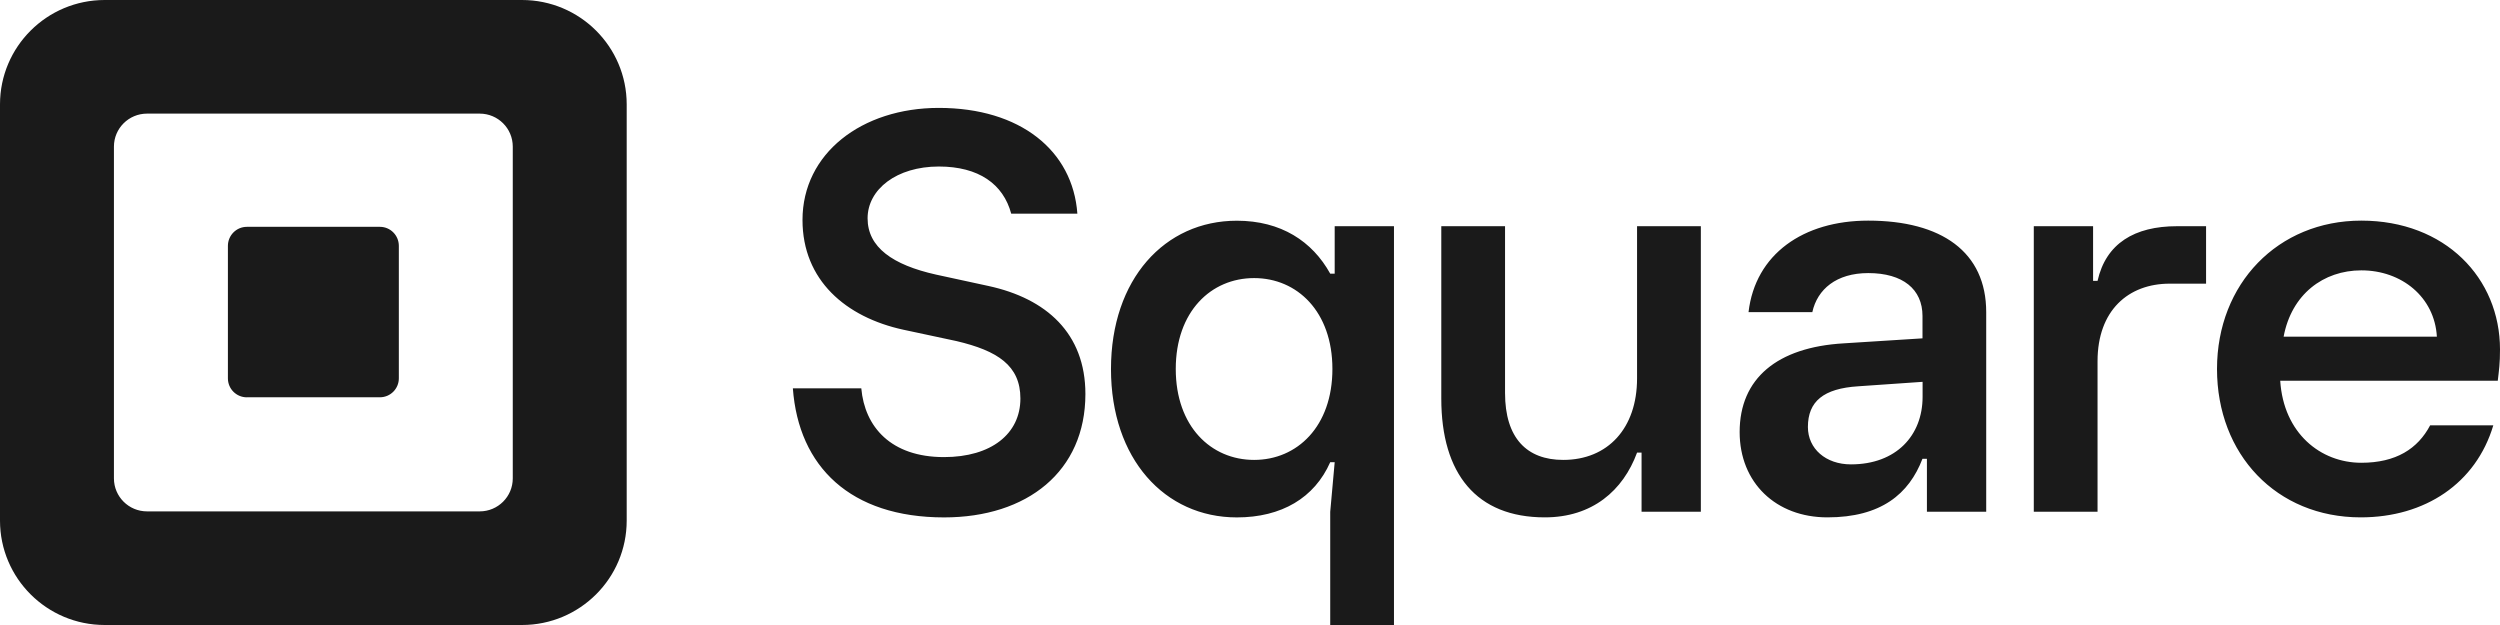
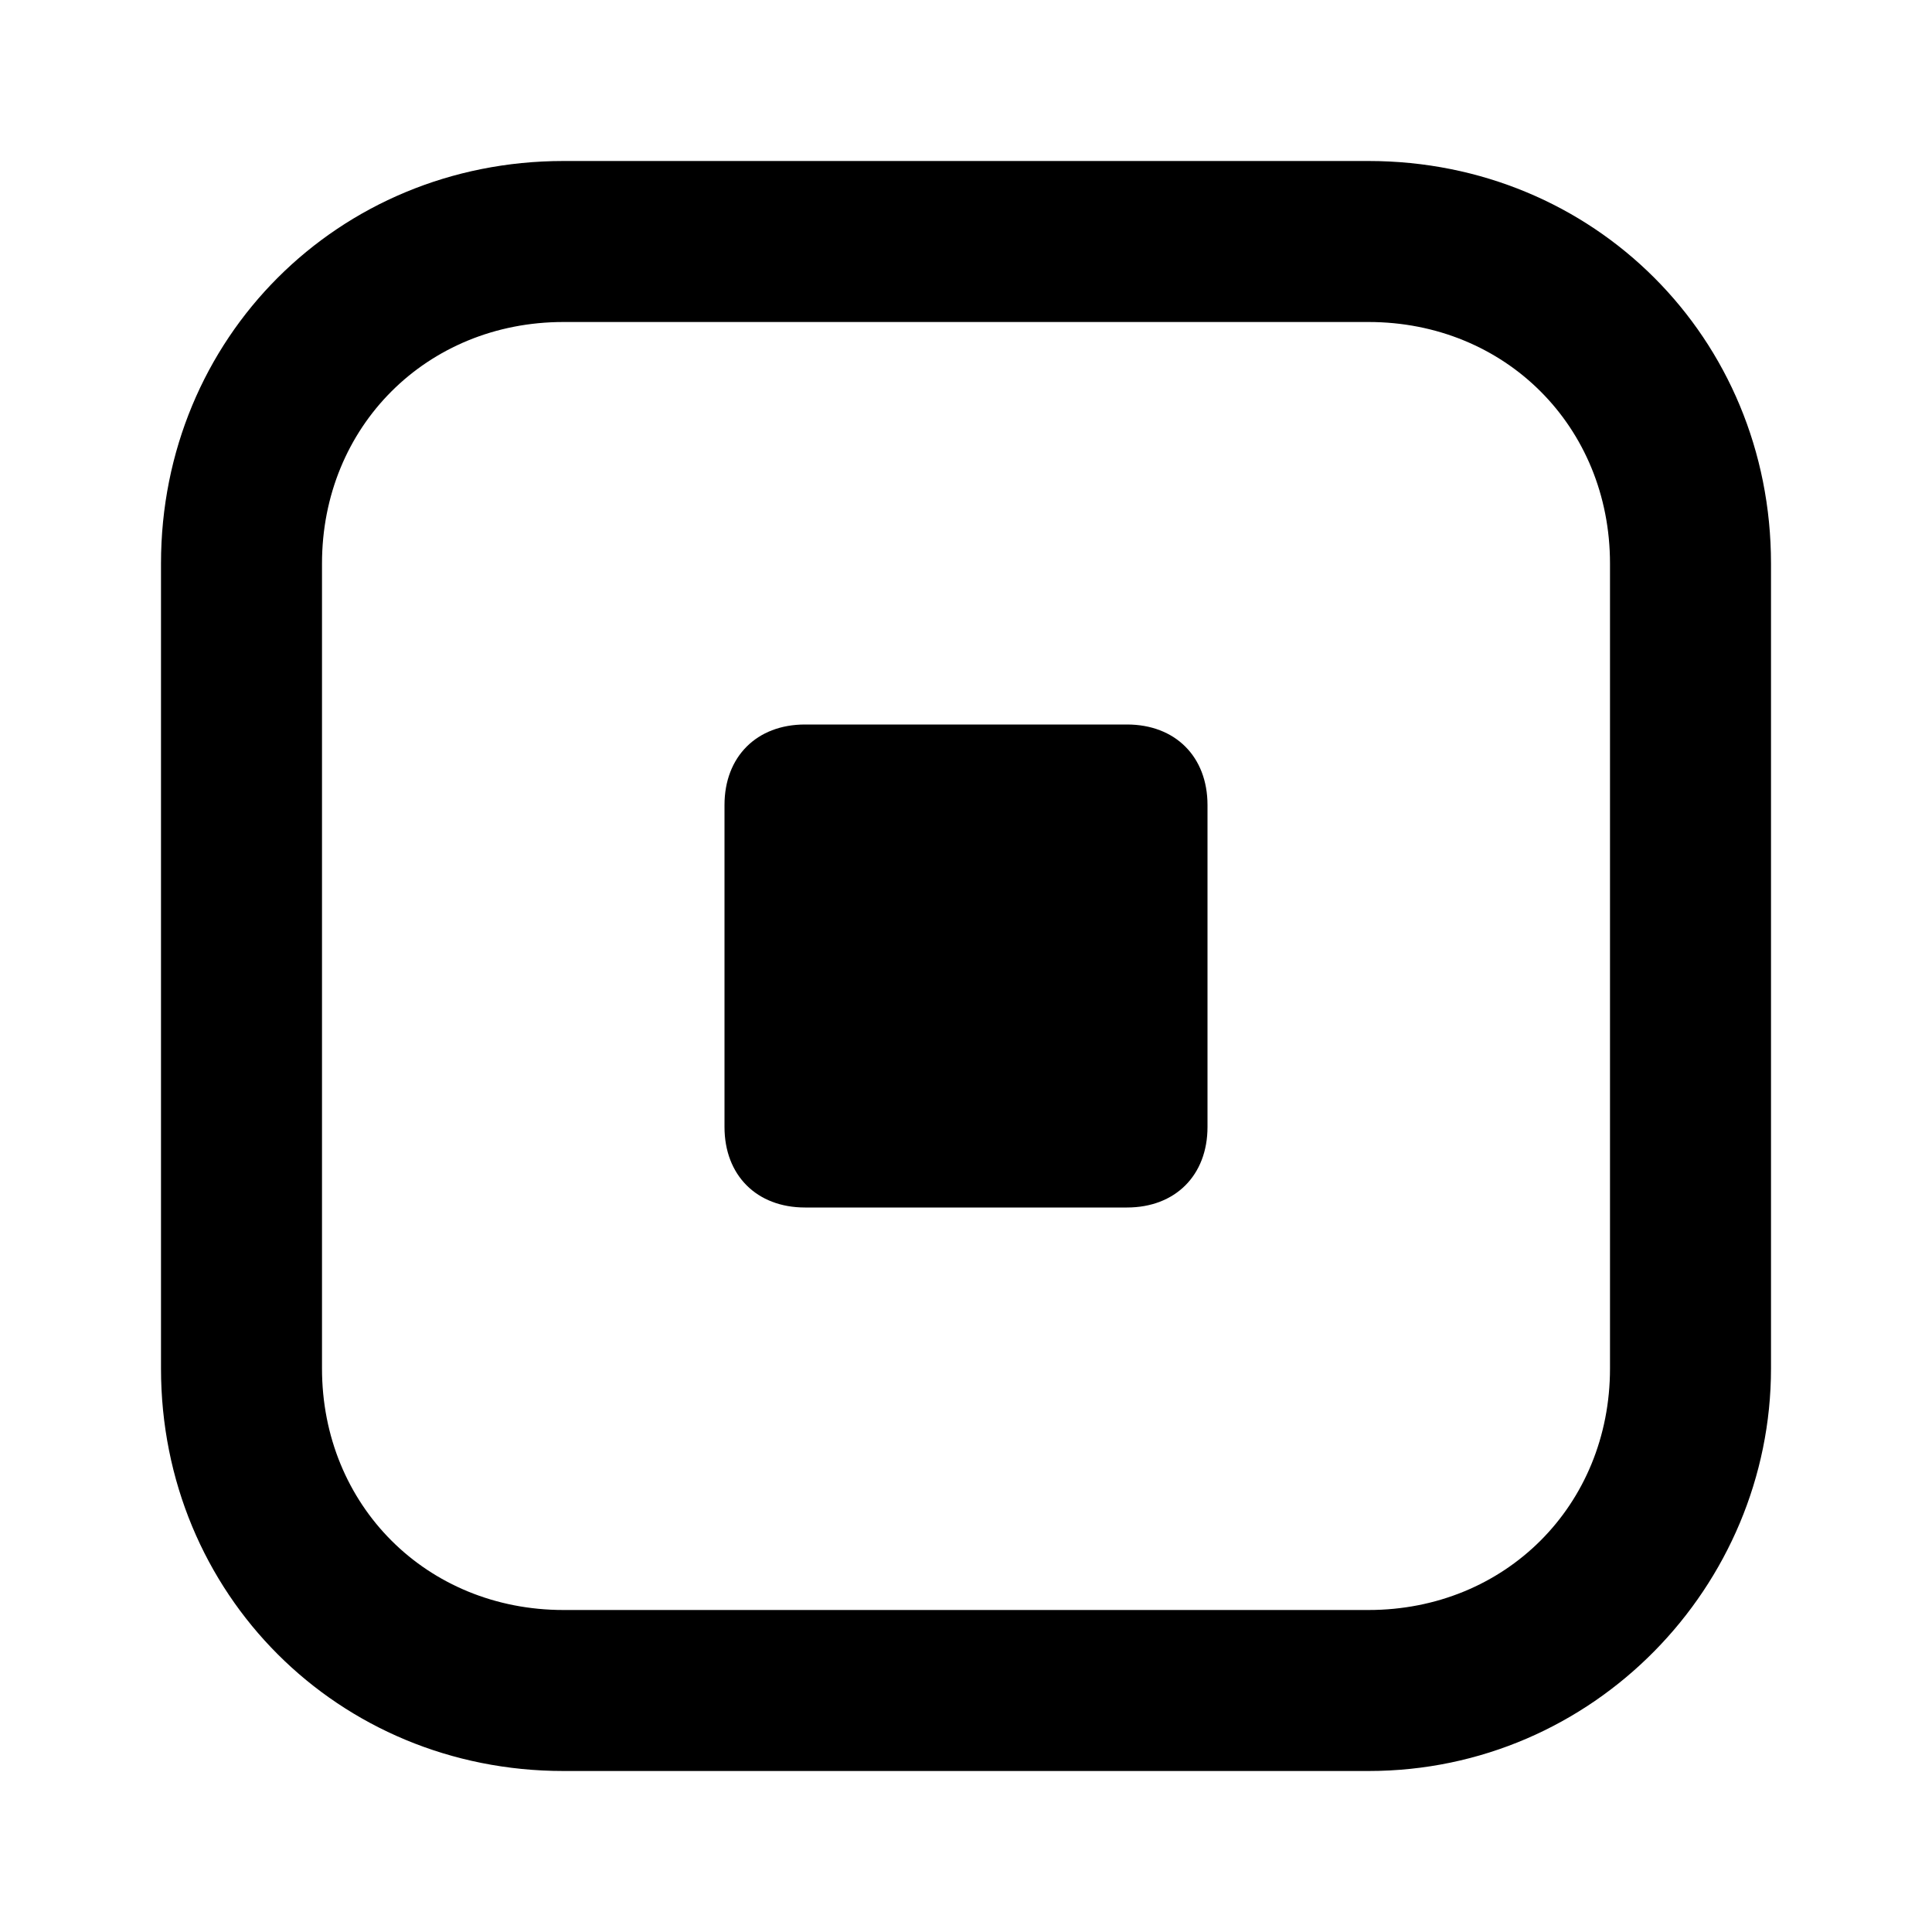
- <svg xmlns="http://www.w3.org/2000/svg" width="56" height="14" viewBox="0 0 56 14" fill="none">
-   <path d="M11.692 0H2.346C1.05 0 0 1.047 0 2.339V11.661C0 12.953 1.05 14 2.346 14H11.692C12.988 14 14.038 12.953 14.038 11.661V2.339C14.038 1.047 12.988 0 11.692 0ZM11.486 10.716C11.486 11.124 11.155 11.455 10.745 11.455H3.293C2.884 11.455 2.552 11.124 2.552 10.716V3.284C2.552 2.876 2.884 2.545 3.293 2.545H10.745C11.155 2.545 11.486 2.876 11.486 3.284V10.716ZM5.53 8.9C5.294 8.9 5.105 8.71 5.105 8.475V5.508C5.105 5.273 5.294 5.081 5.53 5.081H8.51C8.744 5.081 8.934 5.271 8.934 5.508V8.474C8.934 8.709 8.744 8.899 8.51 8.899H5.53V8.9ZM17.76 8.698H19.293C19.369 9.563 19.958 10.239 21.145 10.239C22.205 10.239 22.857 9.717 22.857 8.927C22.857 8.188 22.346 7.857 21.425 7.64L20.237 7.386C18.947 7.106 17.976 6.278 17.976 4.927C17.976 3.436 19.304 2.417 21.029 2.417C22.855 2.417 24.031 3.373 24.133 4.786H22.651C22.474 4.124 21.924 3.73 21.03 3.73C20.085 3.73 19.434 4.24 19.434 4.89C19.434 5.54 19.996 5.934 20.967 6.151L22.142 6.406C23.433 6.686 24.313 7.463 24.313 8.826C24.313 10.558 23.011 11.59 21.146 11.59C19.05 11.589 17.889 10.456 17.76 8.698ZM29.797 14V11.465L29.897 10.353H29.797C29.445 11.152 28.707 11.59 27.705 11.59C26.089 11.59 24.886 10.278 24.886 8.267C24.886 6.255 26.089 4.944 27.705 4.944C28.694 4.944 29.396 5.405 29.797 6.13H29.897V5.067H31.225V14H29.797ZM29.846 8.265C29.846 6.979 29.057 6.229 28.092 6.229C27.126 6.229 26.337 6.979 26.337 8.265C26.337 9.552 27.126 10.302 28.092 10.302C29.057 10.302 29.846 9.553 29.846 8.265ZM32.285 8.928V5.067H33.713V8.803C33.713 9.815 34.202 10.302 35.016 10.302C36.018 10.302 36.67 9.59 36.67 8.478V5.067H38.099V11.463H36.771V10.139H36.67C36.357 10.989 35.668 11.589 34.604 11.589C33.074 11.589 32.285 10.615 32.285 8.928ZM38.968 9.677C38.968 8.478 39.808 7.778 41.298 7.691L43.064 7.579V7.079C43.064 6.479 42.625 6.117 41.849 6.117C41.135 6.117 40.709 6.479 40.596 6.992H39.167C39.318 5.692 40.395 4.942 41.847 4.942C43.489 4.942 44.491 5.642 44.491 6.992V11.463H43.163V10.277H43.063C42.762 11.064 42.136 11.589 40.933 11.589C39.783 11.589 38.968 10.815 38.968 9.677ZM43.066 8.89V8.553L41.624 8.653C40.848 8.702 40.497 8.99 40.497 9.565C40.497 10.052 40.898 10.402 41.461 10.402C42.477 10.402 43.066 9.753 43.066 8.89ZM45.557 11.465V5.067H46.885V6.292H46.985C47.173 5.454 47.812 5.067 48.764 5.067H49.416V6.354H48.601C47.674 6.354 46.985 6.954 46.985 8.091V11.463H45.557V11.465ZM55.95 8.529H51.077C51.152 9.703 51.979 10.366 52.893 10.366C53.67 10.366 54.158 10.053 54.435 9.528H55.85C55.462 10.827 54.322 11.589 52.881 11.589C50.989 11.589 49.661 10.177 49.661 8.265C49.661 6.354 51.026 4.942 52.893 4.942C54.772 4.942 56 6.229 56 7.828C56.001 8.142 55.976 8.303 55.95 8.529ZM54.586 7.542C54.536 6.655 53.797 6.056 52.895 6.056C52.042 6.056 51.33 6.593 51.153 7.542H54.586Z" fill="#1A1A1A" />
+ <svg xmlns="http://www.w3.org/2000/svg" fill="#000000" height="800px" width="800px" version="1.1" id="XMLID_21_" viewBox="0 0 24 24" xml:space="preserve">
+   <g id="payment-square">
+     <g>
+       <path d="M17,22H7c-2.8,0-5-2.2-5-5V7c0-2.8,2.2-5,5-5h10c2.8,0,5,2.2,5,5v10C22,19.7,19.8,22,17,22z M7,4C5.3,4,4,5.3,4,7v10    c0,1.7,1.3,3,3,3h10c1.7,0,3-1.3,3-3V7c0-1.7-1.3-3-3-3H7z" />
+     </g>
+     <g>
+       <path d="M14,9h-4c-0.6,0-1,0.4-1,1v4c0,0.6,0.4,1,1,1h4c0.6,0,1-0.4,1-1v-4C15,9.4,14.6,9,14,9z" />
+     </g>
+   </g>
</svg>
